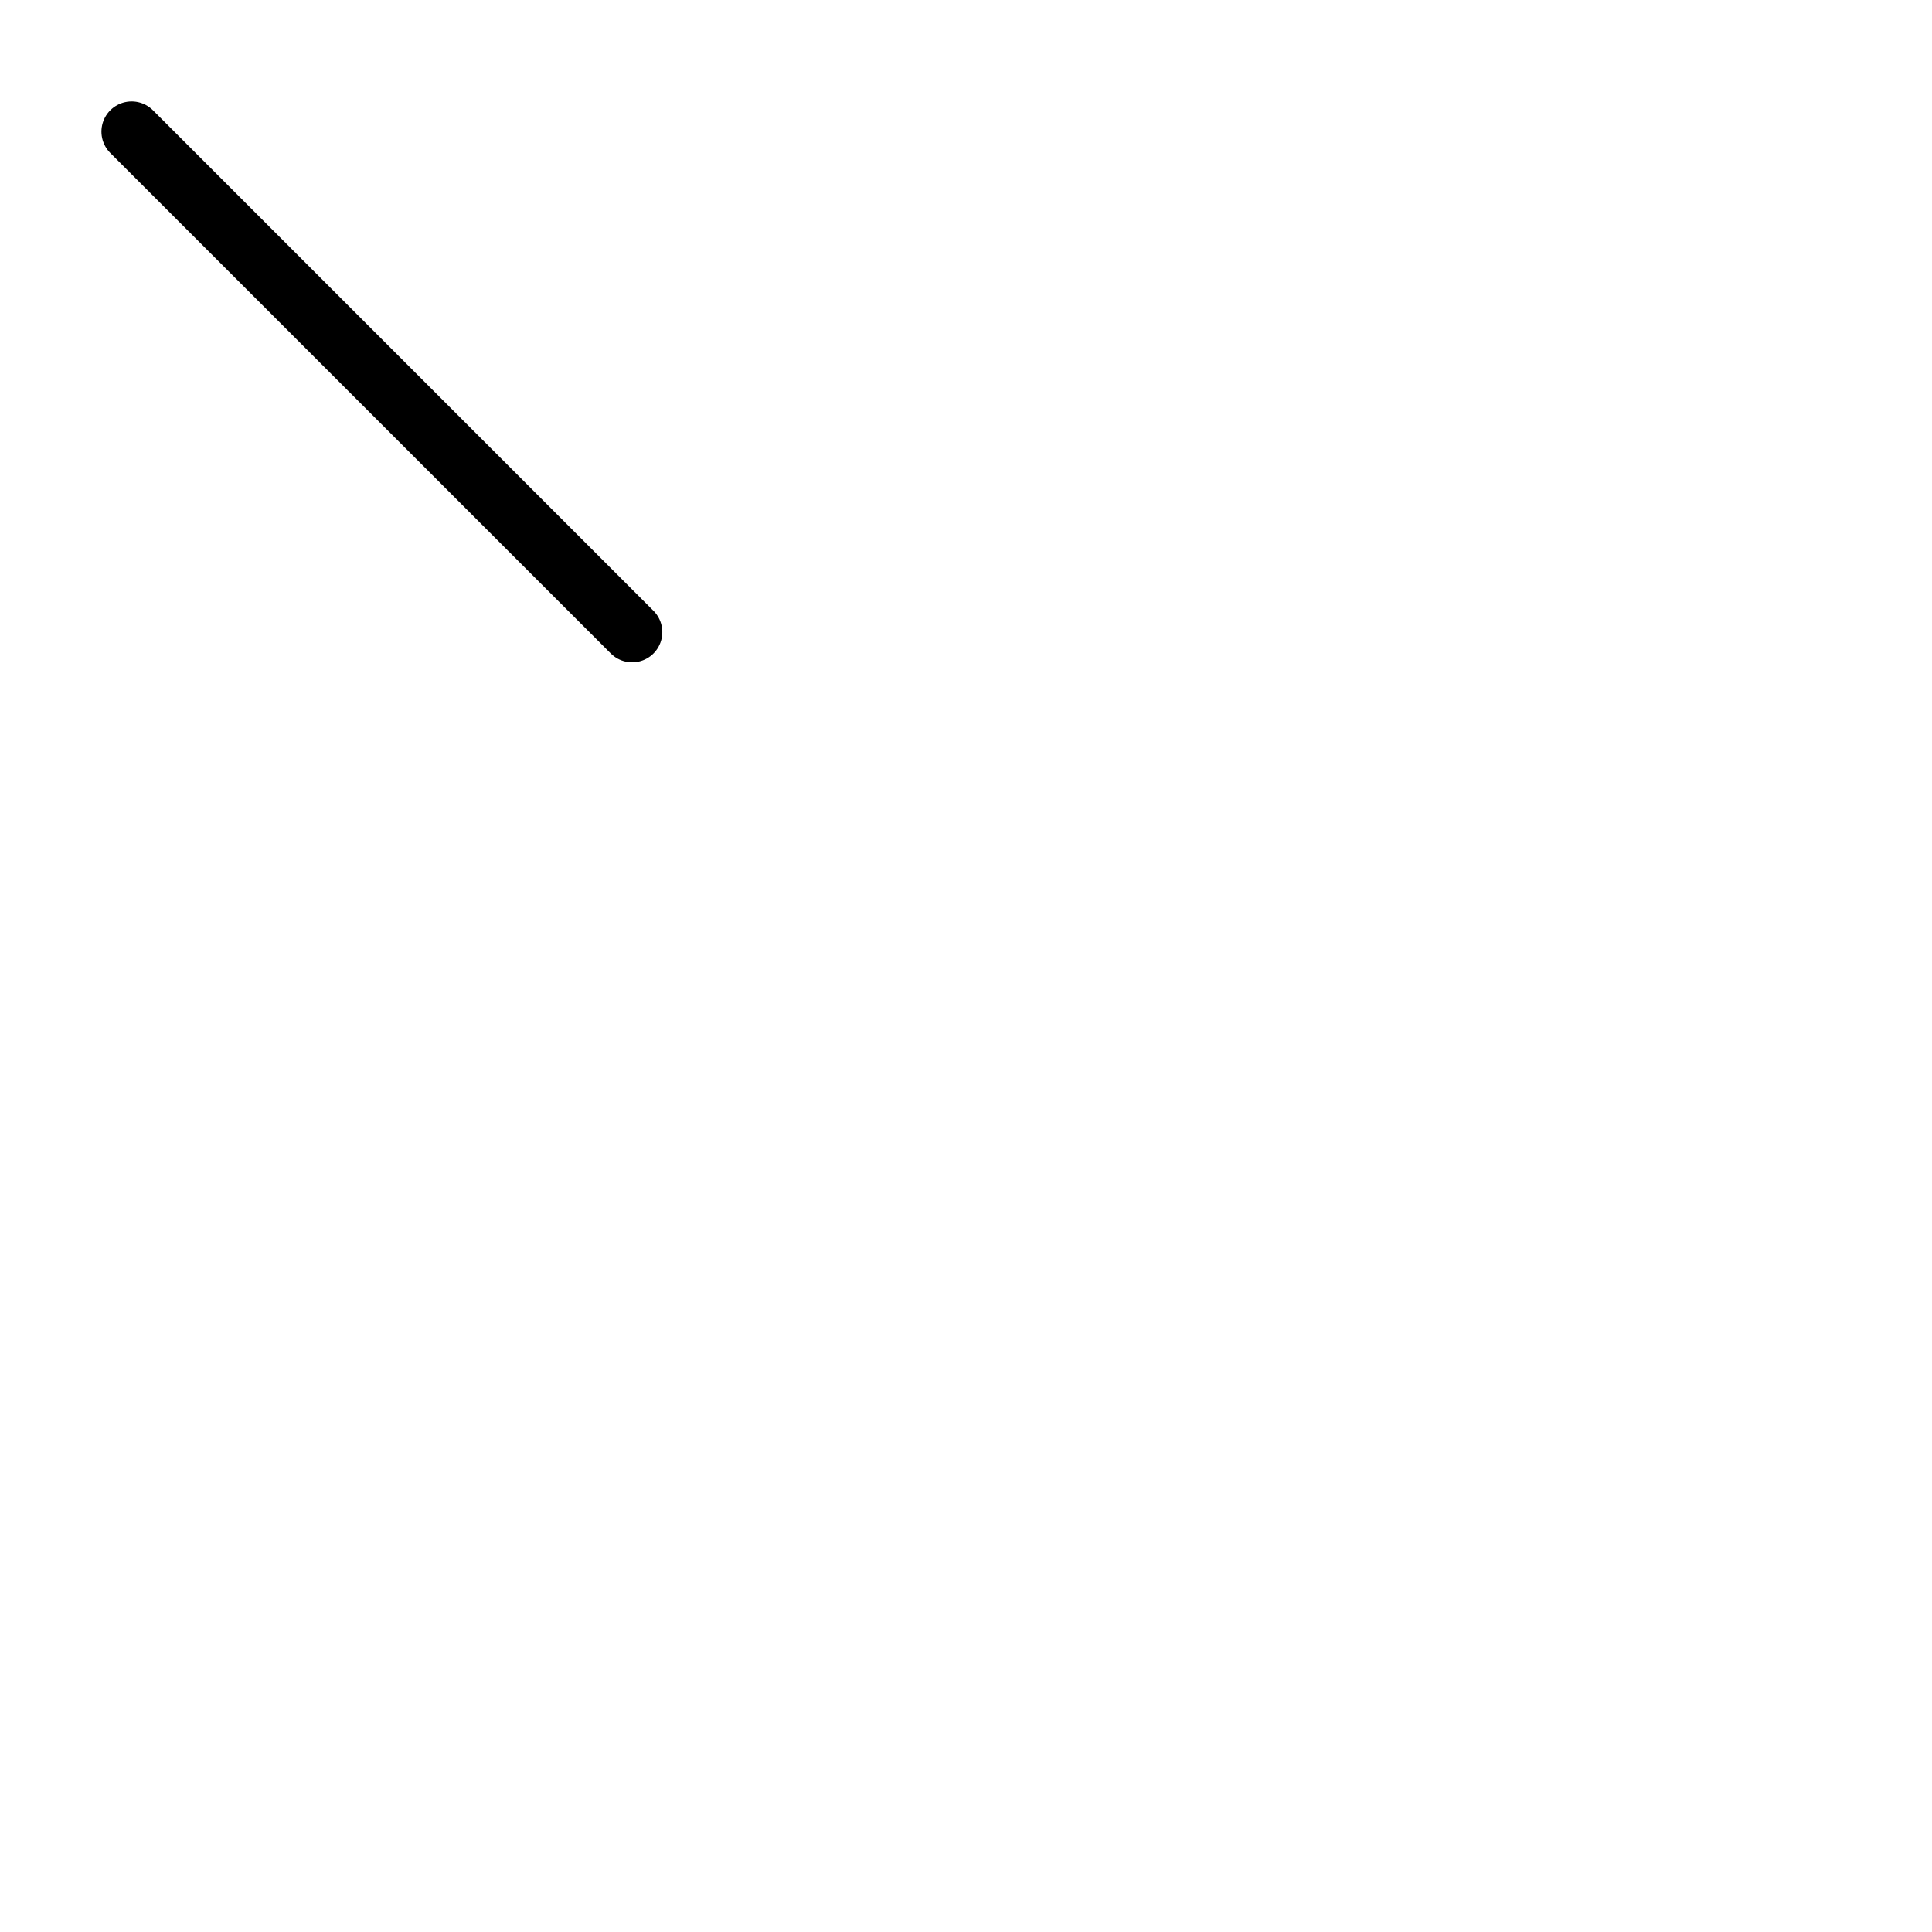
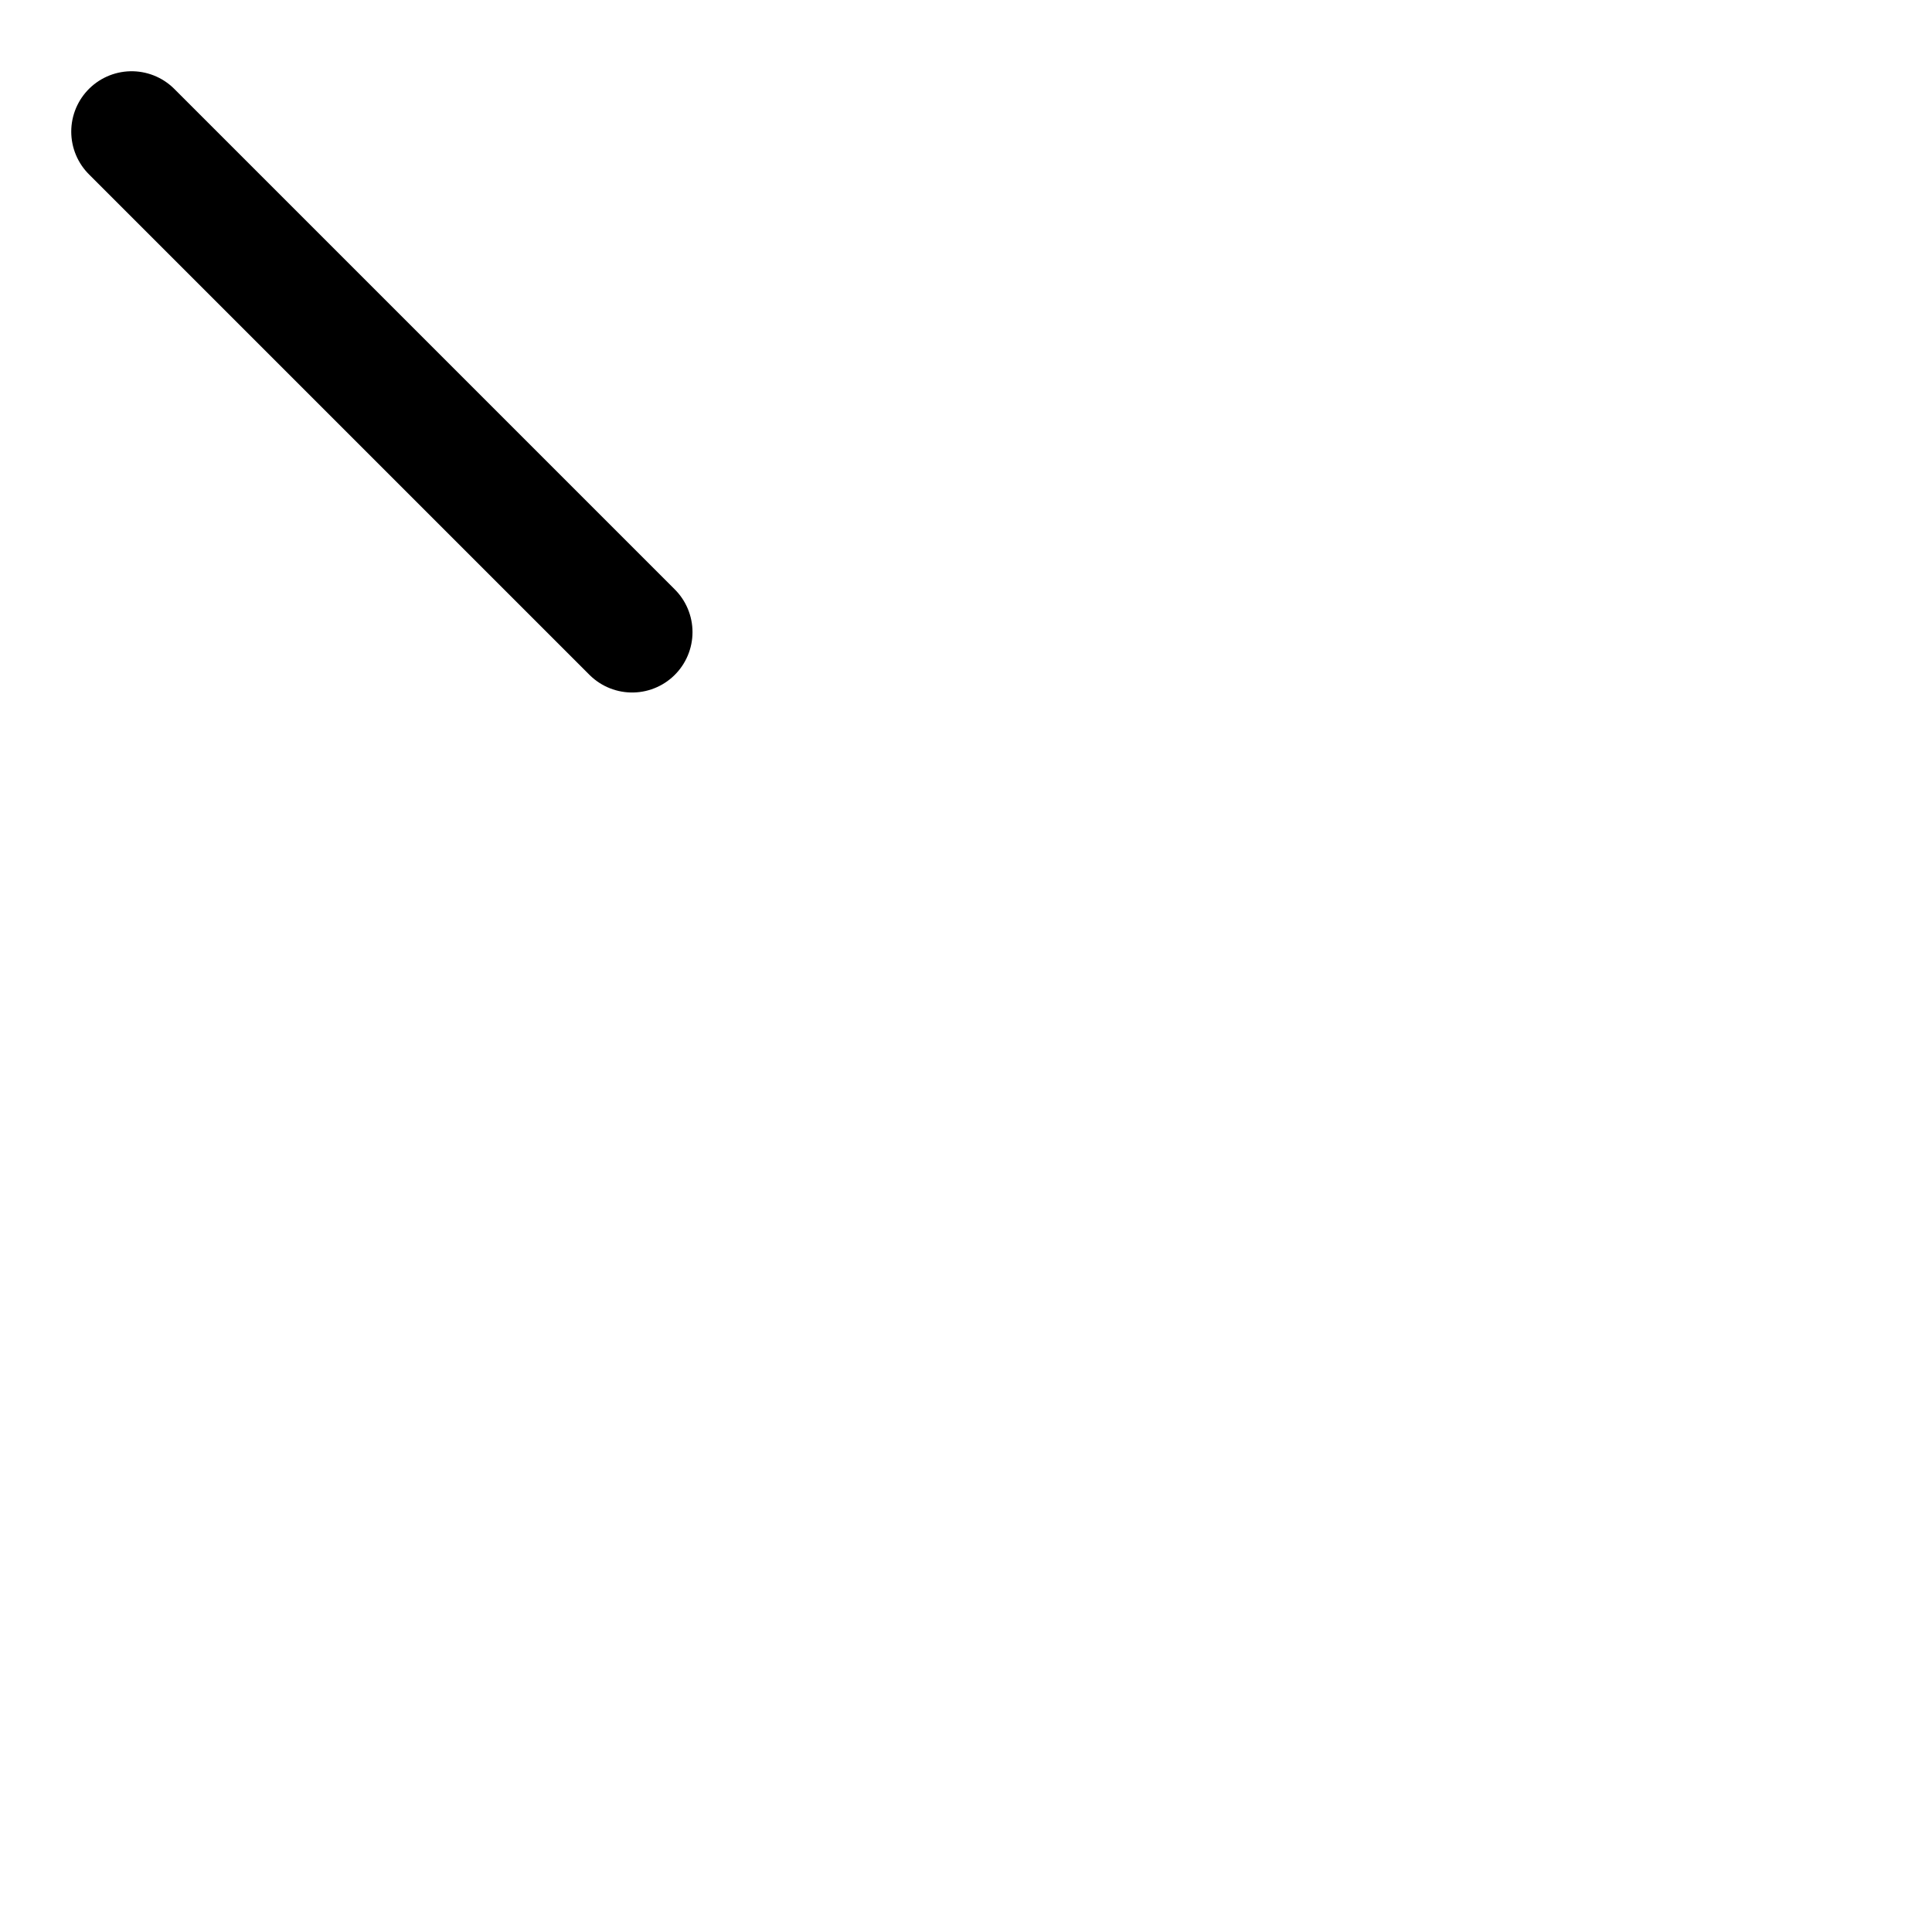
<svg xmlns="http://www.w3.org/2000/svg" viewBox="0 0 32 32" fill="currentColor">
  <path d="M8.09,16.78L5.96,17.48L1.72,2.64L2.18,2.18L2.64,1.72L17.48,5.96L16.78,8.09C16.01,10.39,16.61,12.92,18.32,14.64L19,15.31L15.31,19L14.64,18.32C12.92,16.61,10.39,16.01,8.09,16.78ZM1.72,2.64L5.96,17.48L8.09,16.78C10.39,16.01,12.92,16.61,14.64,18.32L15.31,19L19,15.31L18.32,14.64C16.61,12.92,16.01,10.39,16.78,8.09L17.48,5.96L2.64,1.72L2.18,2.18Z" />
-   <path d="M10.47,10.47L2.18,2.18" fill="none" stroke="currentColor" stroke-width="1" stroke-linecap="round" stroke-linejoin="round" />
+   <path d="M10.47,10.47L2.18,2.18" fill="none" stroke="currentColor" stroke-width="2" stroke-linecap="round" stroke-linejoin="round" />
</svg>
